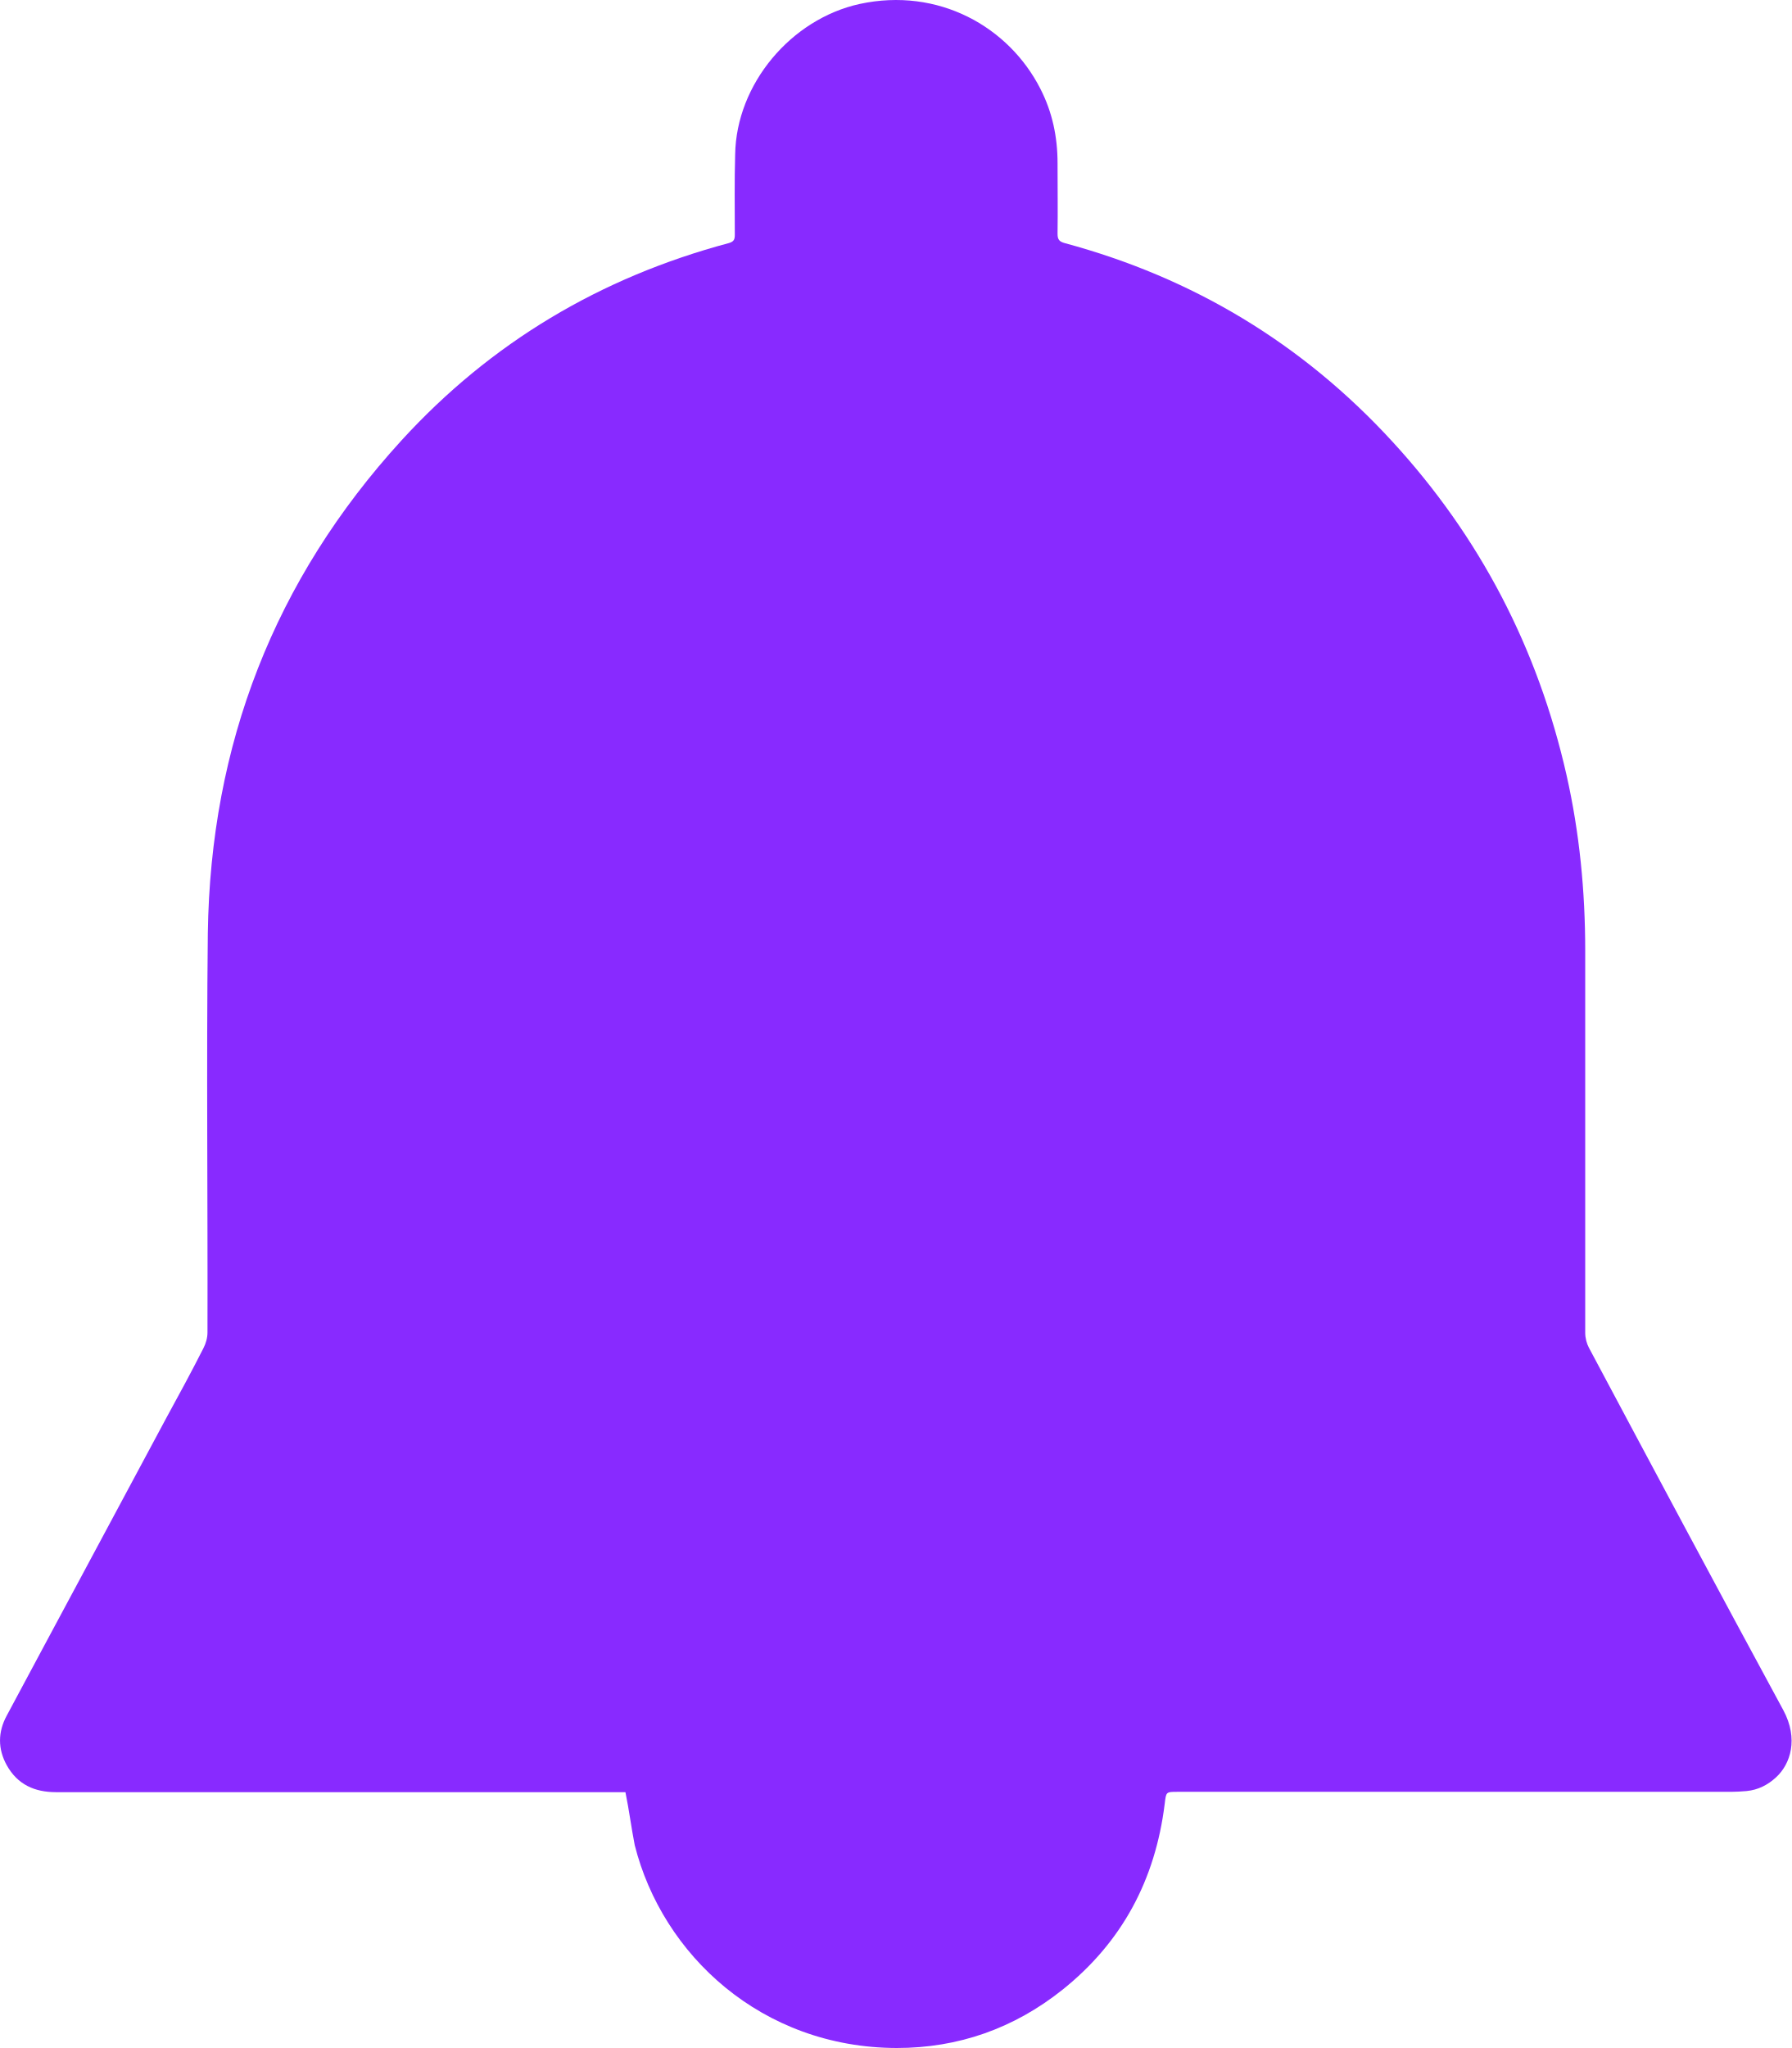
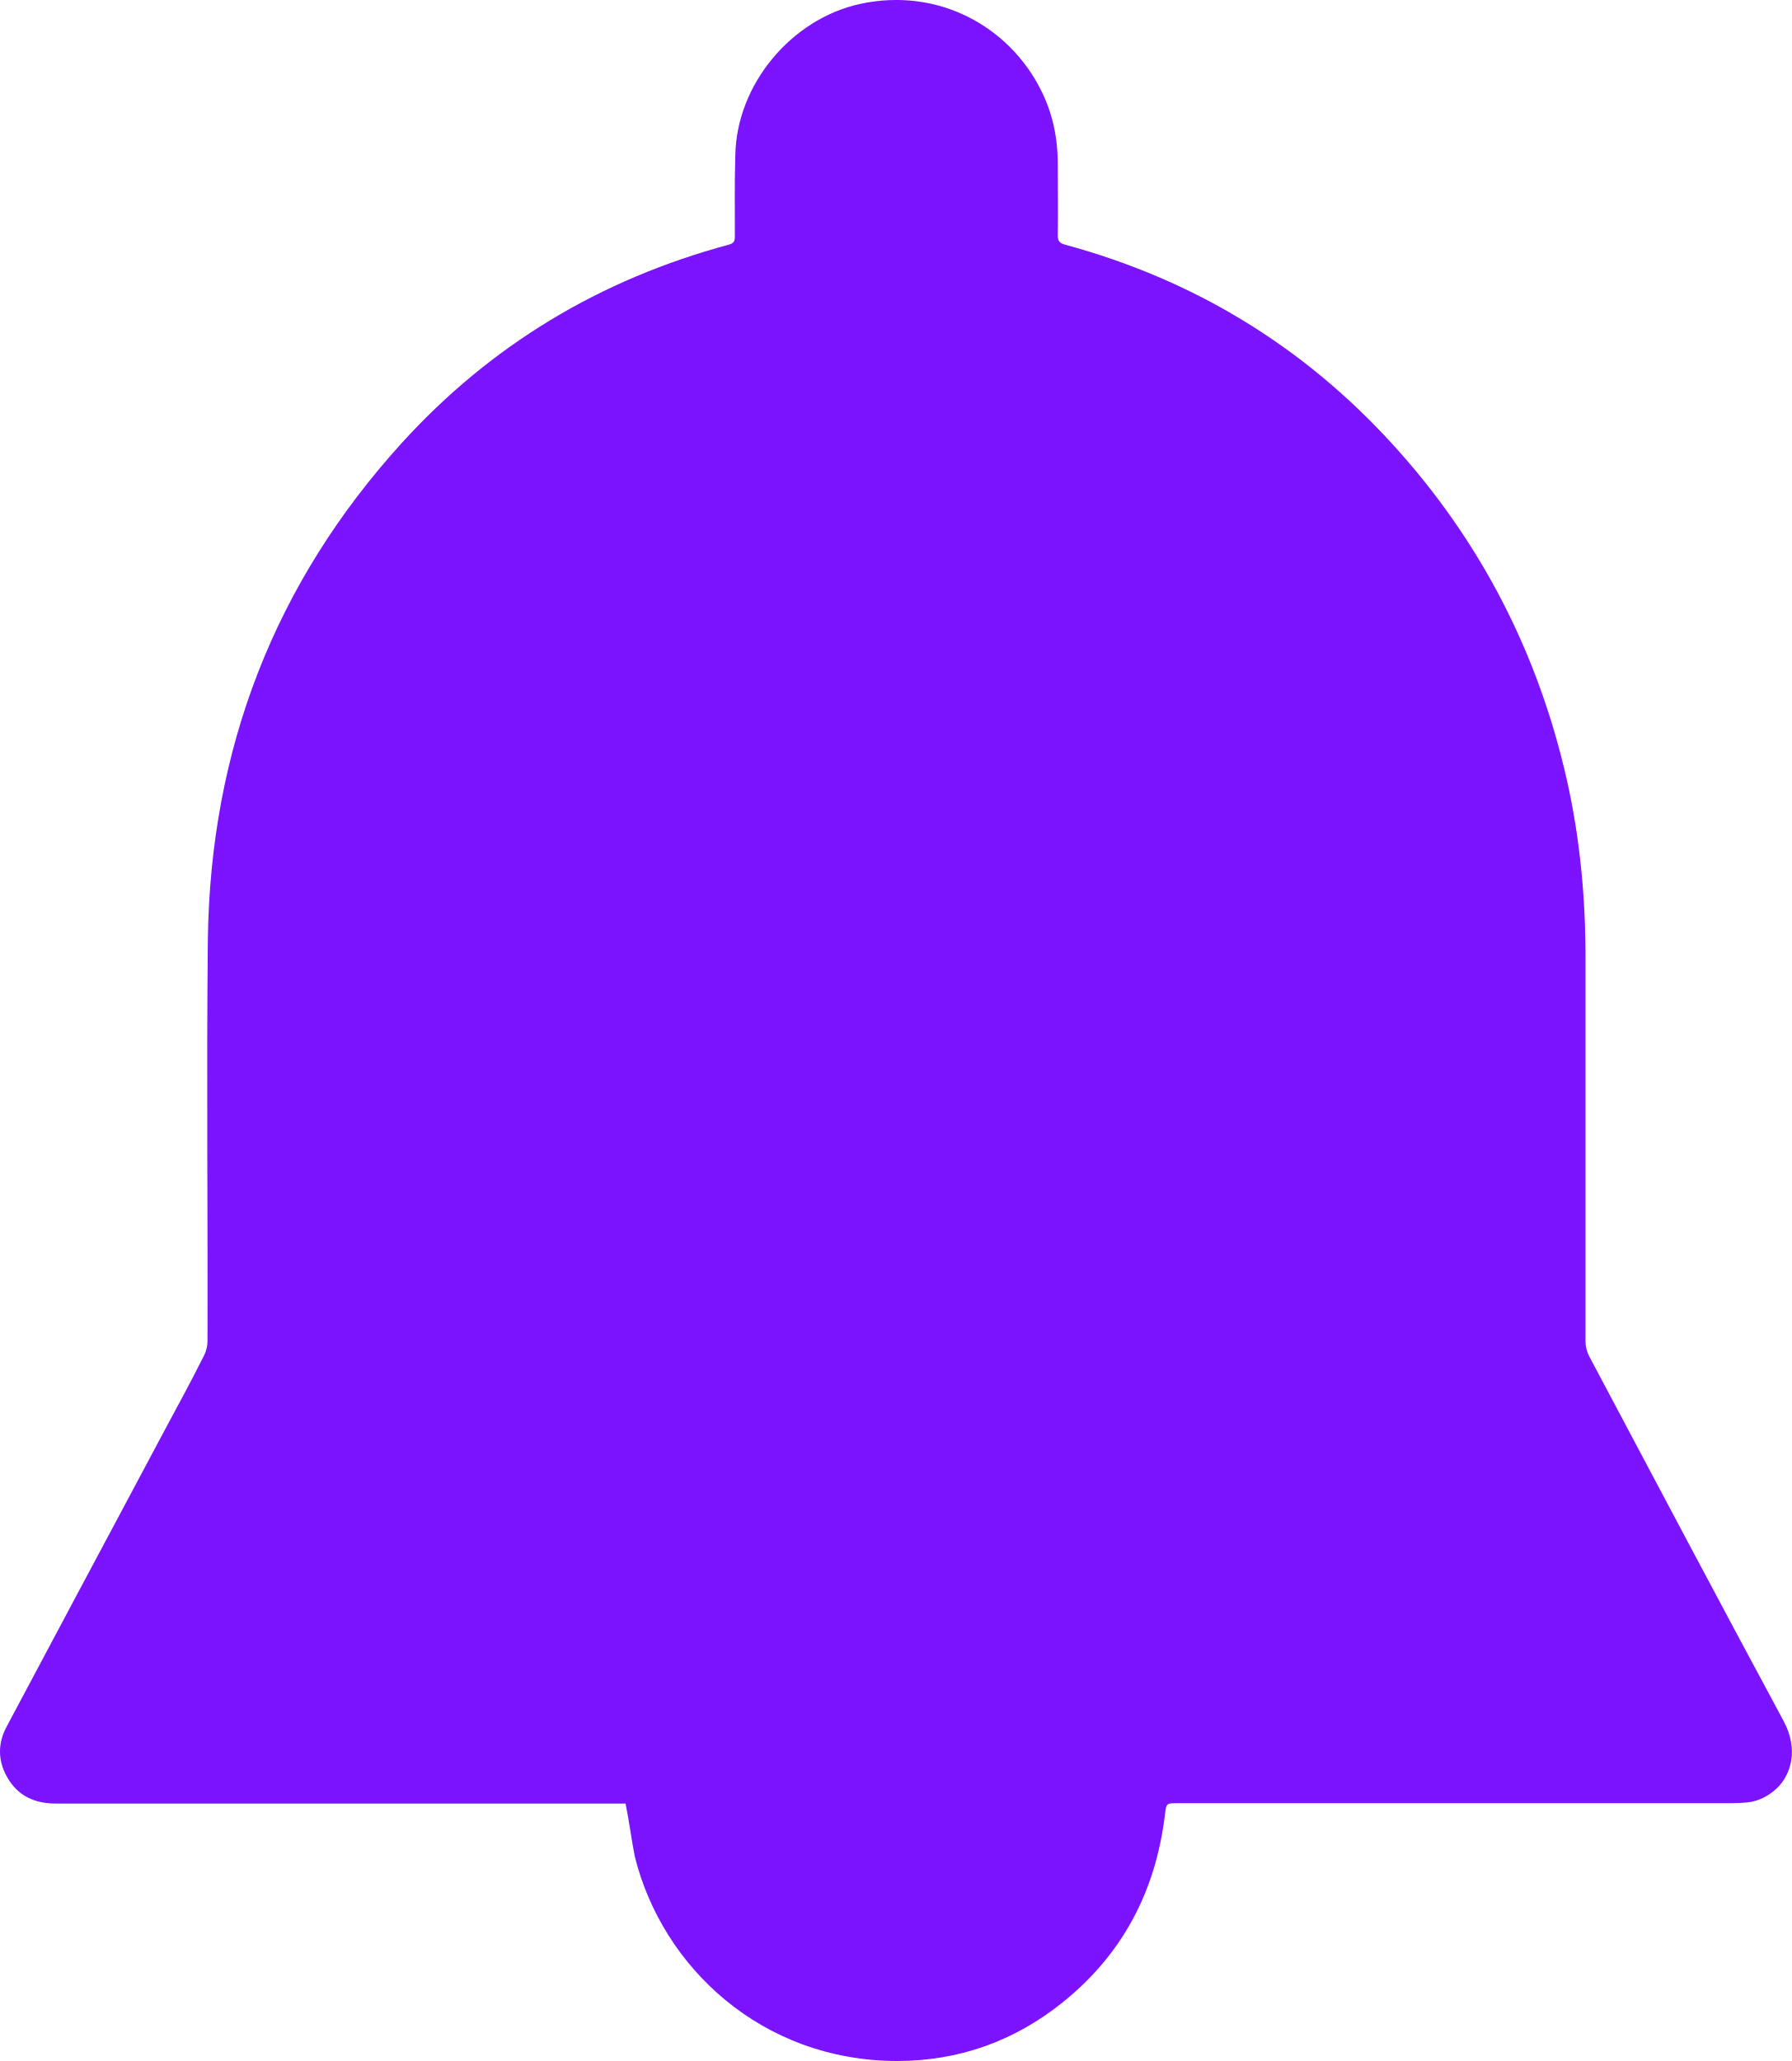
- <svg xmlns="http://www.w3.org/2000/svg" width="21" height="24" viewBox="0 0 21 24" fill="none">
-   <path d="M7.331 21.002C7.3 21.002 7.265 21.002 7.226 21.002C5.035 21.002 2.848 21.002 0.656 21.002C0.407 21.002 0.206 20.914 0.079 20.686C-0.026 20.496 -0.026 20.298 0.079 20.105C0.354 19.59 0.634 19.07 0.91 18.555C1.255 17.913 1.601 17.265 1.946 16.623C2.095 16.35 2.244 16.077 2.384 15.8C2.414 15.742 2.432 15.676 2.432 15.615C2.436 14.057 2.419 12.494 2.436 10.936C2.467 8.726 3.215 6.794 4.706 5.161C5.756 4.012 7.042 3.25 8.538 2.85C8.604 2.832 8.613 2.806 8.613 2.749C8.613 2.436 8.608 2.124 8.617 1.811C8.63 0.984 9.273 0.222 10.078 0.046C10.996 -0.152 11.823 0.31 12.195 1.041C12.335 1.314 12.396 1.604 12.396 1.912C12.396 2.19 12.4 2.467 12.396 2.74C12.396 2.81 12.418 2.832 12.484 2.85C13.984 3.255 15.265 4.025 16.32 5.174C17.348 6.292 18.026 7.599 18.362 9.083C18.515 9.761 18.581 10.447 18.581 11.143C18.581 12.635 18.581 14.127 18.581 15.619C18.581 15.681 18.599 15.747 18.625 15.795C19.381 17.213 20.138 18.63 20.904 20.043C21.083 20.377 20.987 20.672 20.82 20.826C20.72 20.919 20.606 20.976 20.471 20.989C20.409 20.994 20.352 20.998 20.291 20.998C18.131 20.998 15.965 20.998 13.805 20.998C13.665 20.998 13.669 20.998 13.652 21.139C13.542 22.028 13.153 22.759 12.453 23.318C11.884 23.771 11.233 24 10.511 24C8.927 23.996 7.764 22.908 7.44 21.623C7.401 21.425 7.375 21.218 7.331 21.002Z" fill="#7B13FF" fill-opacity="0.9" />
+ <svg xmlns="http://www.w3.org/2000/svg" width="20" height="23" viewBox="0 0 20 23" fill="none">
+   <path d="M6.982 20.127C6.953 20.127 6.919 20.127 6.882 20.127C4.795 20.127 2.712 20.127 0.625 20.127C0.387 20.127 0.196 20.043 0.075 19.824C-0.025 19.642 -0.025 19.452 0.075 19.267C0.337 18.773 0.604 18.276 0.866 17.782C1.196 17.166 1.525 16.546 1.854 15.93C1.995 15.669 2.137 15.407 2.27 15.141C2.3 15.086 2.316 15.023 2.316 14.964C2.32 13.471 2.304 11.973 2.32 10.48C2.349 8.363 3.062 6.511 4.482 4.946C5.482 3.845 6.707 3.115 8.132 2.731C8.194 2.714 8.202 2.689 8.202 2.634C8.202 2.335 8.198 2.035 8.207 1.736C8.219 0.943 8.831 0.213 9.598 0.044C10.473 -0.146 11.26 0.297 11.614 0.997C11.748 1.259 11.806 1.537 11.806 1.833C11.806 2.098 11.81 2.364 11.806 2.626C11.806 2.693 11.827 2.714 11.889 2.731C13.318 3.119 14.539 3.857 15.543 4.958C16.521 6.03 17.167 7.283 17.488 8.704C17.634 9.354 17.696 10.012 17.696 10.678C17.696 12.108 17.696 13.538 17.696 14.968C17.696 15.027 17.713 15.091 17.738 15.137C18.459 16.495 19.179 17.854 19.908 19.208C20.079 19.528 19.987 19.811 19.829 19.959C19.733 20.047 19.625 20.102 19.496 20.115C19.438 20.119 19.383 20.123 19.325 20.123C17.267 20.123 15.205 20.123 13.147 20.123C13.014 20.123 13.018 20.123 13.001 20.258C12.897 21.11 12.527 21.81 11.86 22.346C11.318 22.781 10.698 23 10.01 23C8.502 22.996 7.394 21.954 7.086 20.722C7.048 20.532 7.024 20.334 6.982 20.127Z" fill="#7B13FF" />
</svg>
